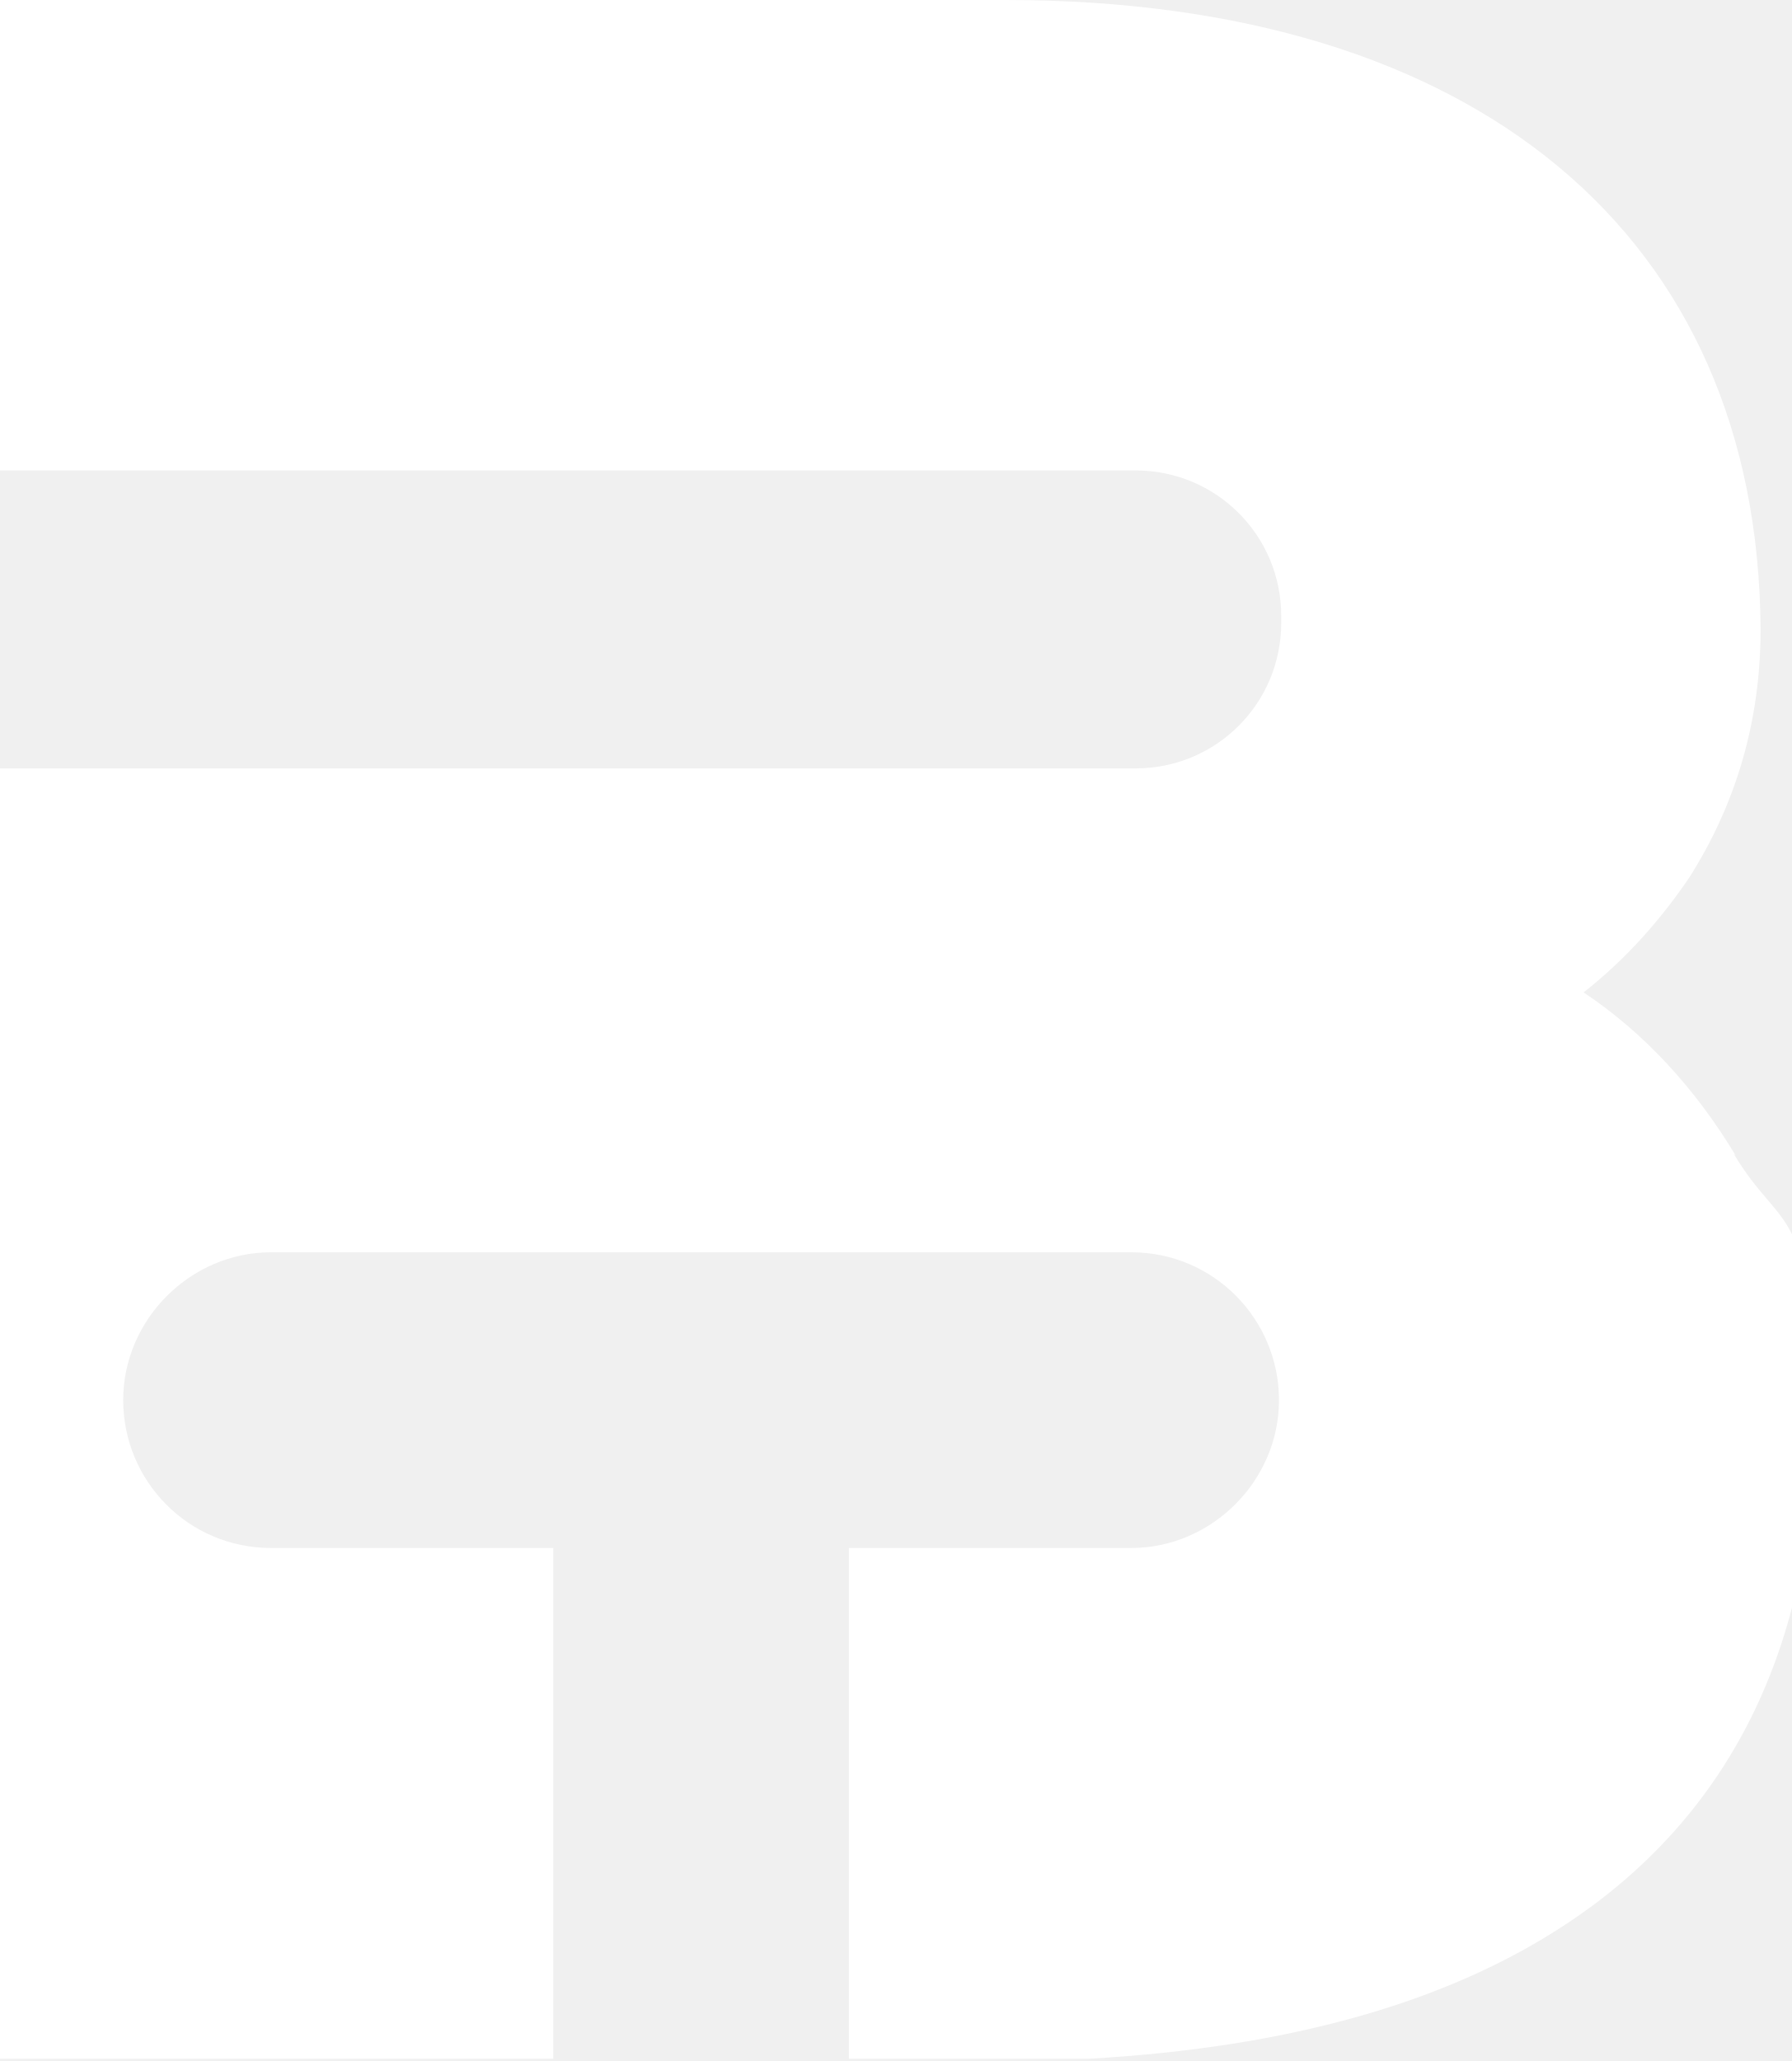
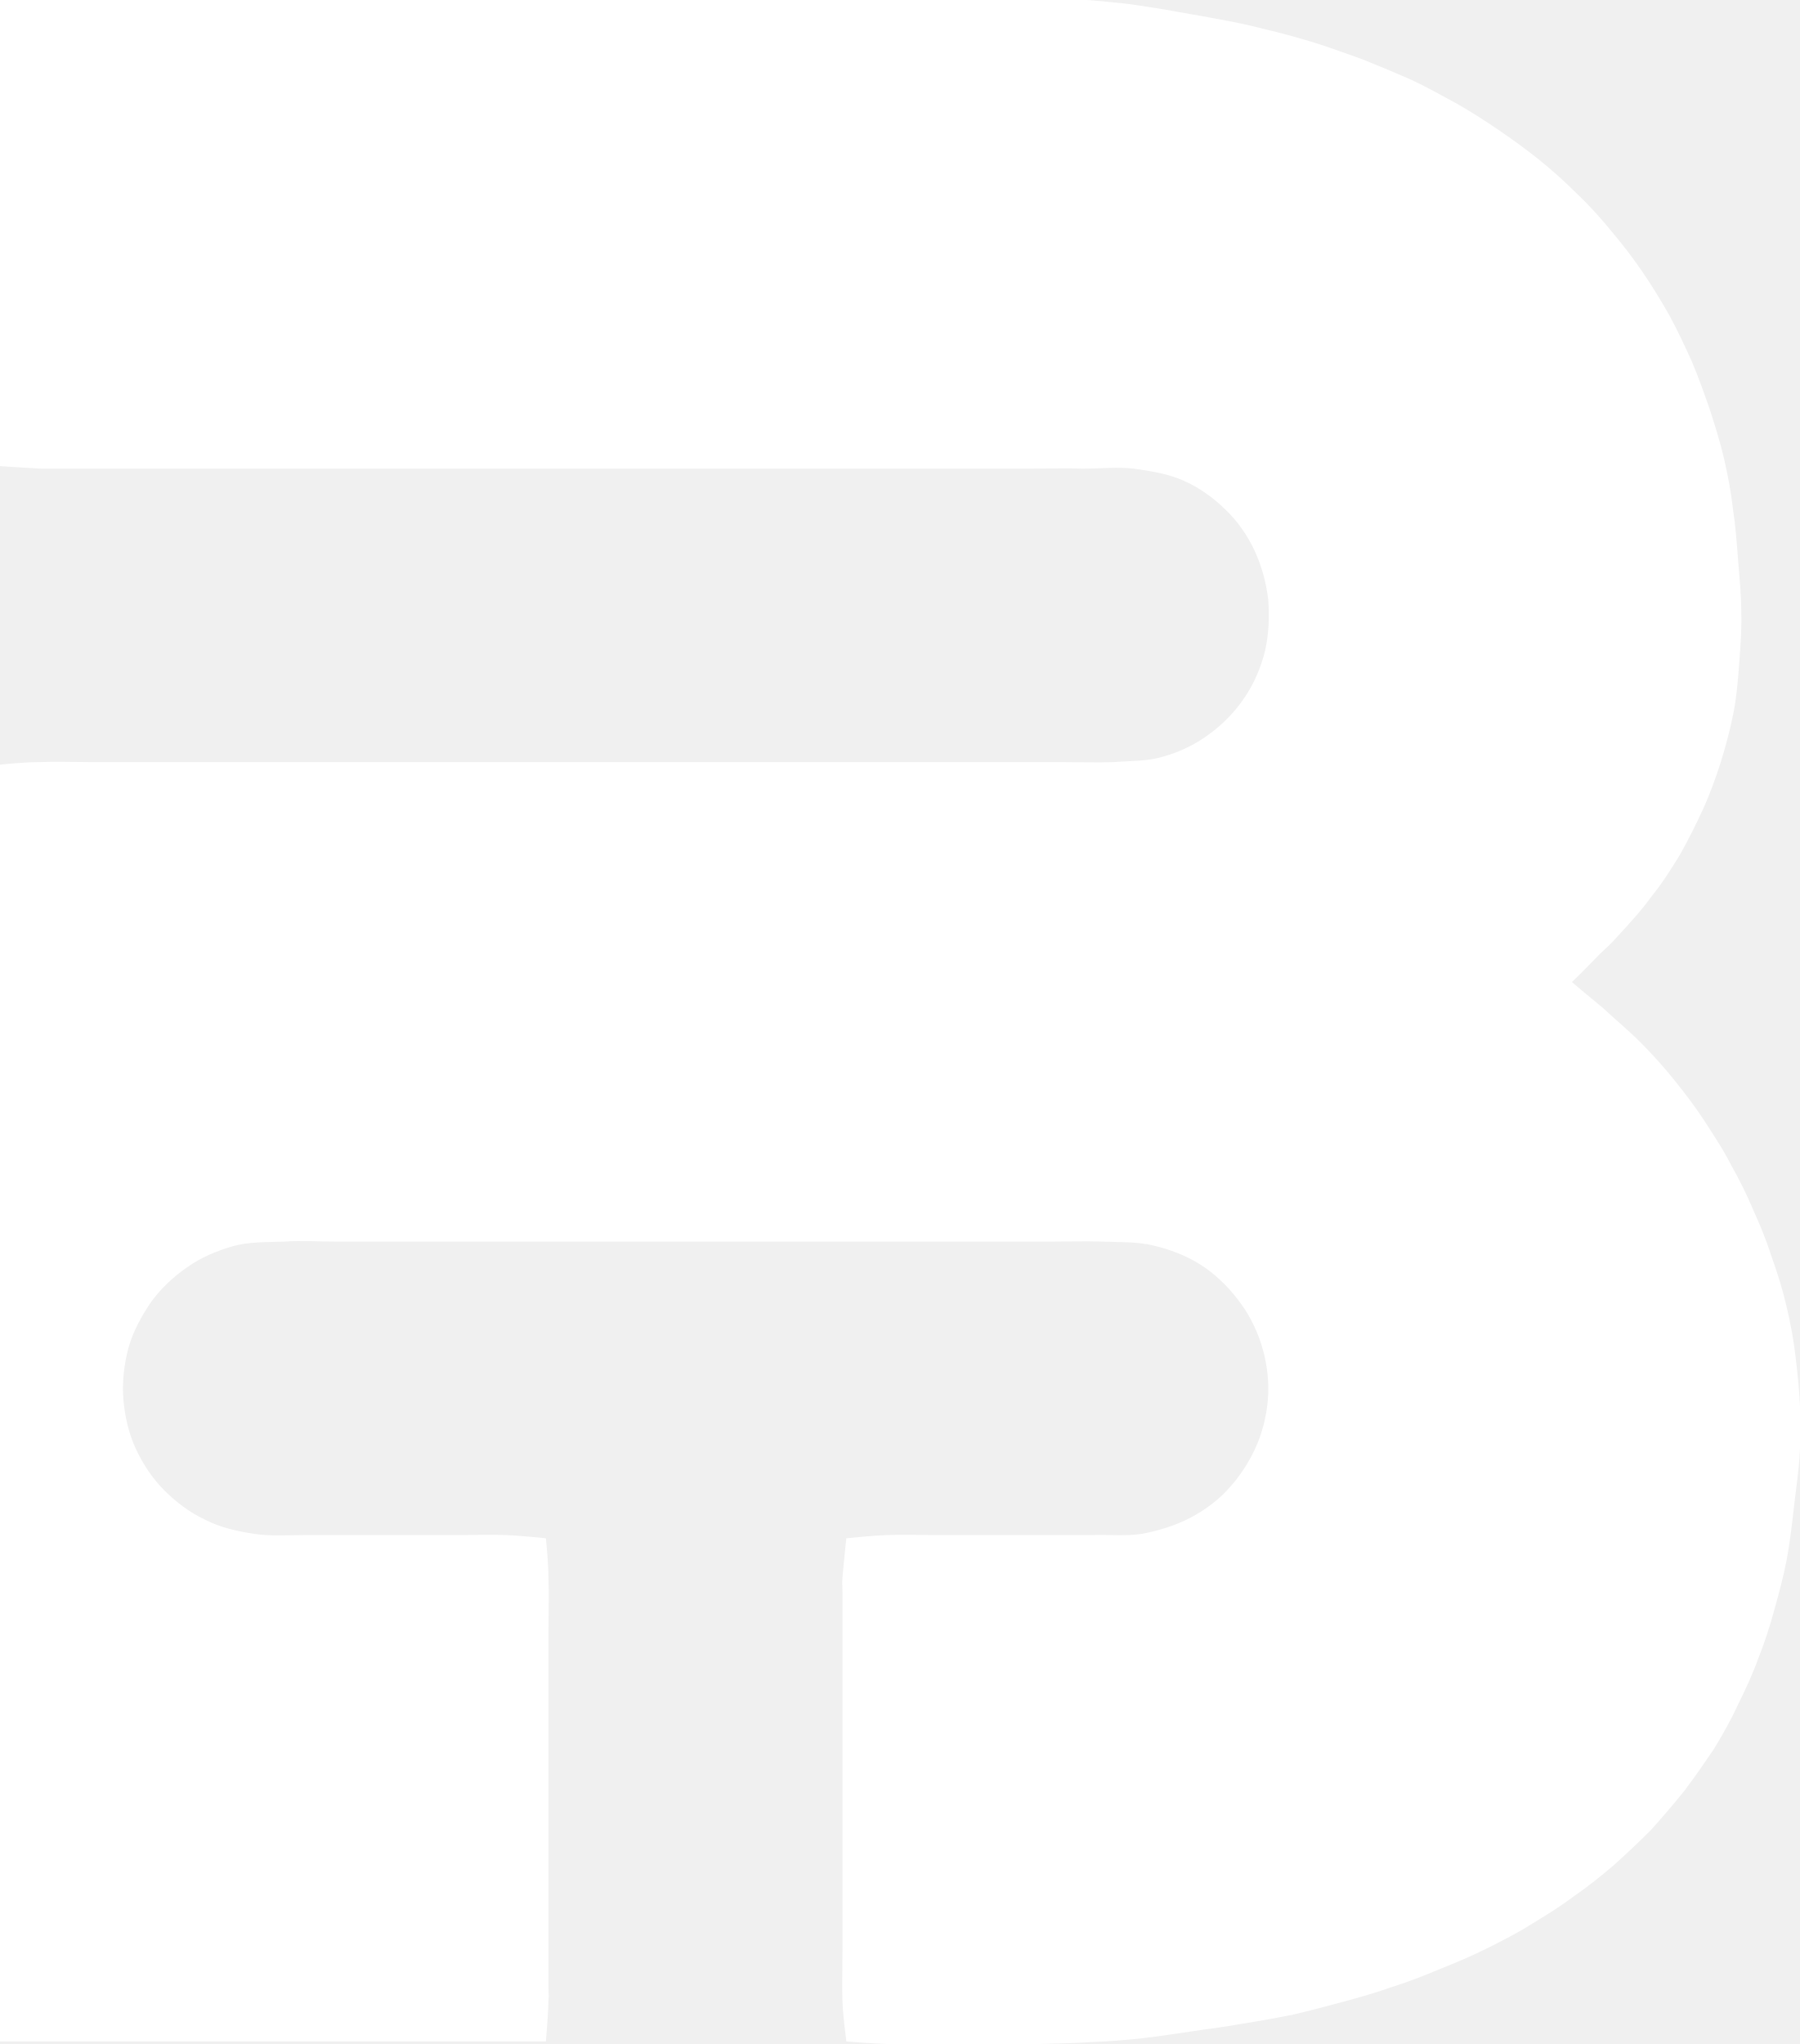
- <svg xmlns="http://www.w3.org/2000/svg" viewBox="0 0 80 92">
-   <path fill="#fff" d="M77.5,51.6c-1.8-3-4.1-5.5-6.8-7.3,1.9-1.5,3.4-3.2,4.7-5.1,2.1-3.3,3.2-7,3.2-11.1C78.5,10.5,65.9,0,44.9,0H0v21h50.7c3.6,0,6.5,2.9,6.5,6.5v.3c0,3.6-2.9,6.5-6.5,6.5H0v57.6h24.7v-22.8h-12.6c-3.7,0-6.6-3-6.6-6.6s3-6.6,6.6-6.6h38.4c3.7,0,6.6,3,6.6,6.6s-3,6.6-6.6,6.6h-12.6v22.8h10.7c8.9-.5,16-2.5,21.3-6,7.3-4.8,11.1-12.4,11.1-22.4s-1.4-8.3-3.6-12Z" />
+ <svg xmlns="http://www.w3.org/2000/svg" viewBox="0 0 281.5 319.7">
+   <path fill="#fff" d="M132.4,319.3C132.3,318.3 131.9,315.6 131.8,313.2C131.7,310.9 131.8,307.9 131.8,305.2C131.8,302.5 131.8,299.9 131.8,297.2C131.8,294.5 131.8,291.9 131.8,289.2C131.8,286.5 131.8,283.9 131.8,281.2C131.8,278.5 131.8,275.9 131.8,273.2C131.8,270.5 131.8,267.9 131.8,265.2C131.8,262.5 131.8,259.9 131.8,257.2C131.8,254.5 131.8,250.9 131.8,249.2C131.8,247.4 131.7,248.1 131.8,246.7C131.9,245.3 132.3,241.6 132.4,240.6C133.4,240.5 136.3,240.2 138.7,240.1C141.1,240.0 144.0,240.1 146.7,240.1C149.4,240.1 152.0,240.1 154.7,240.1C157.4,240.1 160.0,240.1 162.7,240.1C165.4,240.1 168.0,240.1 170.7,240.1C173.4,240.0 176.1,240.3 178.7,239.9C181.3,239.4 183.9,238.6 186.2,237.4C188.5,236.2 190.8,234.5 192.5,232.5C194.2,230.6 195.7,228.2 196.7,225.8C197.7,223.4 198.3,220.6 198.4,218.0C198.5,215.4 198.1,212.7 197.3,210.2C196.5,207.7 195.2,205.2 193.6,203.2C192.0,201.1 190.0,199.2 187.8,197.8C185.6,196.4 183.0,195.4 180.4,194.8C177.9,194.2 175.1,194.3 172.5,194.2C169.8,194.1 167.1,194.2 164.5,194.2C161.8,194.2 159.1,194.2 156.5,194.2C153.8,194.2 151.1,194.2 148.5,194.2C145.8,194.2 143.1,194.2 140.5,194.2C137.8,194.2 135.1,194.2 132.5,194.2C129.8,194.2 127.1,194.2 124.5,194.2C121.8,194.2 119.1,194.2 116.5,194.2C113.8,194.2 111.1,194.2 108.5,194.2C105.8,194.2 103.1,194.2 100.5,194.2C97.8,194.2 95.1,194.2 92.5,194.2C89.8,194.2 87.1,194.2 84.5,194.2C81.8,194.2 79.1,194.2 76.5,194.2C73.8,194.2 71.1,194.2 68.5,194.2C65.8,194.2 63.1,194.2 60.5,194.2C57.8,194.2 55.1,194.2 52.5,194.2C49.8,194.2 47.1,194.0 44.5,194.2C41.8,194.3 39.0,194.2 36.5,194.9C34.0,195.6 31.4,196.7 29.3,198.2C27.1,199.7 25.1,201.6 23.6,203.7C22.1,205.9 20.8,208.3 20.1,210.8C19.4,213.4 19.1,216.2 19.3,218.8C19.5,221.4 20.1,224.1 21.2,226.5C22.3,228.9 23.8,231.2 25.7,233.1C27.5,234.9 29.7,236.6 32.1,237.7C34.4,238.9 37.1,239.5 39.7,239.9C42.3,240.3 45.0,240.1 47.7,240.1C50.4,240.1 53.0,240.1 55.7,240.1C58.4,240.1 61.0,240.1 63.7,240.1C66.4,240.1 69.1,240.1 71.7,240.1C74.3,240.1 76.9,240.0 79.2,240.1C81.5,240.2 84.4,240.5 85.4,240.6C85.5,241.7 85.8,244.6 85.8,246.9C85.9,249.3 85.8,252.3 85.8,254.9C85.8,257.6 85.8,260.3 85.8,262.9C85.8,265.6 85.8,268.3 85.8,270.9C85.8,273.6 85.8,276.3 85.8,278.9C85.8,281.6 85.8,284.3 85.8,286.9C85.8,289.6 85.8,292.3 85.8,294.9C85.8,297.6 85.8,300.3 85.8,302.9C85.8,305.6 85.8,309.3 85.8,310.9C85.8,312.6 85.9,311.5 85.8,312.9C85.8,314.3 85.5,318.2 85.4,319.3L0.0,319.3C-0.1,318.2 -0.3,315.4 -0.4,313.0C-0.5,310.6 -0.4,307.6 -0.4,305.0C-0.4,302.3 -0.4,299.6 -0.4,297.0C-0.4,294.3 -0.4,291.6 -0.4,289.0C-0.4,286.3 -0.4,283.6 -0.4,281.0C-0.4,278.3 -0.4,275.6 -0.4,273.0C-0.4,270.3 -0.4,267.6 -0.4,265.0C-0.4,262.3 -0.4,259.6 -0.4,257.0C-0.4,254.3 -0.4,251.6 -0.4,249.0C-0.4,246.3 -0.4,243.6 -0.4,241.0C-0.4,238.3 -0.4,235.6 -0.4,233.0C-0.4,230.3 -0.4,227.6 -0.4,225.0C-0.4,222.3 -0.4,219.6 -0.4,217.0C-0.4,214.3 -0.4,211.6 -0.4,209.0C-0.4,206.3 -0.4,203.6 -0.4,201.0C-0.4,198.3 -0.4,195.6 -0.4,193.0C-0.4,190.3 -0.4,187.6 -0.4,185.0C-0.4,182.3 -0.4,179.6 -0.4,177.0C-0.4,174.3 -0.4,171.6 -0.4,169.0C-0.4,166.3 -0.4,163.6 -0.4,161.0C-0.4,158.3 -0.4,155.6 -0.4,153.0C-0.4,150.3 -0.4,147.6 -0.4,145.0C-0.4,142.3 -0.4,139.6 -0.4,137.0C-0.4,134.3 -0.4,130.8 -0.4,129.0C-0.4,127.1 -0.5,127.5 -0.4,126.0C-0.3,124.4 -0.1,120.7 0.0,119.6C1.0,119.5 3.8,119.2 6.2,119.2C8.6,119.1 11.5,119.2 14.2,119.2C16.9,119.2 19.5,119.2 22.2,119.2C24.9,119.2 27.5,119.2 30.2,119.2C32.9,119.2 35.5,119.2 38.2,119.2C40.9,119.2 43.5,119.2 46.2,119.2C48.9,119.2 51.5,119.2 54.2,119.2C56.9,119.2 59.5,119.2 62.2,119.2C64.9,119.2 67.5,119.2 70.2,119.2C72.9,119.2 75.5,119.2 78.2,119.2C80.9,119.2 83.5,119.2 86.2,119.2C88.9,119.2 91.5,119.2 94.2,119.2C96.9,119.2 99.5,119.2 102.2,119.2C104.9,119.2 107.5,119.2 110.2,119.2C112.9,119.2 115.5,119.2 118.2,119.2C120.9,119.2 123.5,119.2 126.2,119.2C128.9,119.2 131.5,119.2 134.2,119.2C136.9,119.2 139.5,119.2 142.2,119.2C144.9,119.2 147.5,119.2 150.2,119.2C152.9,119.2 155.5,119.2 158.2,119.2C160.9,119.2 163.5,119.2 166.2,119.2C168.9,119.2 171.6,119.3 174.2,119.2C176.8,119.0 179.6,119.1 182.1,118.3C184.6,117.6 187.1,116.4 189.2,114.8C191.3,113.3 193.3,111.2 194.7,109.1C196.2,106.9 197.3,104.3 197.9,101.8C198.5,99.2 198.6,96.4 198.4,93.8C198.1,91.2 197.4,88.6 196.3,86.2C195.2,83.8 193.6,81.5 191.7,79.7C189.9,77.9 187.5,76.2 185.2,75.2C182.8,74.1 180.1,73.7 177.4,73.3C174.8,73.0 172.1,73.3 169.4,73.3C166.8,73.2 164.1,73.3 161.4,73.3C158.8,73.3 156.1,73.3 153.4,73.3C150.8,73.3 148.1,73.3 145.4,73.3C142.8,73.3 140.1,73.3 137.4,73.3C134.8,73.3 132.1,73.3 129.4,73.3C126.8,73.3 124.1,73.3 121.4,73.3C118.8,73.3 116.1,73.3 113.4,73.3C110.8,73.3 108.1,73.3 105.4,73.3C102.8,73.3 100.1,73.3 97.4,73.3C94.8,73.3 92.1,73.3 89.4,73.3C86.8,73.3 84.1,73.3 81.4,73.3C78.8,73.3 76.1,73.3 73.4,73.3C70.8,73.3 68.1,73.3 65.4,73.3C62.8,73.3 60.1,73.3 57.4,73.3C54.8,73.3 52.1,73.3 49.4,73.3C46.8,73.3 44.1,73.3 41.4,73.3C38.8,73.3 36.1,73.3 33.4,73.3C30.8,73.3 28.1,73.3 25.4,73.3C22.8,73.3 20.1,73.3 17.4,73.3C14.8,73.3 11.3,73.3 9.4,73.3C7.6,73.3 8.0,73.3 6.4,73.3C4.9,73.2 1.1,73.0 0.0,72.9C-0.1,71.9 -0.3,69.1 -0.4,66.7C-0.5,64.4 -0.4,61.4 -0.4,58.7C-0.4,56.1 -0.4,53.4 -0.4,50.7C-0.4,48.1 -0.4,45.4 -0.4,42.7C-0.4,40.1 -0.4,37.4 -0.4,34.7C-0.4,32.1 -0.4,29.4 -0.4,26.7C-0.4,24.1 -0.4,21.4 -0.4,18.7C-0.4,16.1 -0.4,12.8 -0.4,10.7C-0.4,8.6 -0.5,8.0 -0.4,6.2C-0.3,4.4 -0.1,1.0 0.0,0.0C1.1,-0.0 4.0,-0.2 6.4,-0.3C8.8,-0.3 11.7,-0.3 14.4,-0.3C17.0,-0.3 19.7,-0.3 22.4,-0.3C25.0,-0.3 27.7,-0.3 30.4,-0.3C33.0,-0.3 35.7,-0.3 38.4,-0.3C41.0,-0.3 43.7,-0.3 46.4,-0.3C49.0,-0.3 51.7,-0.3 54.4,-0.3C57.0,-0.3 59.7,-0.3 62.4,-0.3C65.0,-0.3 67.7,-0.3 70.4,-0.3C73.0,-0.3 75.7,-0.3 78.4,-0.3C81.0,-0.3 83.7,-0.3 86.4,-0.3C89.0,-0.3 91.7,-0.3 94.4,-0.3C97.1,-0.3 99.7,-0.3 102.4,-0.3C105.1,-0.3 107.7,-0.3 110.4,-0.3C113.1,-0.3 115.7,-0.3 118.4,-0.3C121.1,-0.3 123.7,-0.3 126.4,-0.3C129.1,-0.3 131.7,-0.3 134.4,-0.3C137.1,-0.3 139.7,-0.3 142.4,-0.3C145.1,-0.3 147.7,-0.3 150.4,-0.3C153.1,-0.3 155.7,-0.3 158.4,-0.3C161.1,-0.3 163.7,-0.3 166.4,-0.2C169.1,-0.1 171.7,0.1 174.4,0.4C177.0,0.6 179.6,1.1 182.3,1.5C184.9,2.0 187.5,2.4 190.1,2.9C192.8,3.4 195.4,3.9 198.0,4.6C200.6,5.2 203.1,5.9 205.7,6.7C208.2,7.5 210.7,8.4 213.2,9.3C215.7,10.3 218.1,11.3 220.6,12.4C223.0,13.5 225.3,14.8 227.7,16.1C230.0,17.4 232.2,18.8 234.4,20.3C236.6,21.8 238.8,23.4 240.8,25.0C242.9,26.7 244.9,28.5 246.8,30.4C248.7,32.2 250.5,34.2 252.2,36.3C253.9,38.3 255.5,40.4 257.0,42.6C258.5,44.8 259.9,47.1 261.2,49.4C262.5,51.8 263.6,54.2 264.7,56.6C265.7,59.0 266.6,61.5 267.5,64.1C268.3,66.6 269.1,69.1 269.7,71.7C270.3,74.3 270.8,76.9 271.1,79.6C271.5,82.2 271.7,84.9 271.9,87.5C272.1,90.2 272.4,92.9 272.4,95.5C272.5,98.2 272.3,100.8 272.1,103.5C271.9,106.2 271.7,108.8 271.2,111.4C270.7,114.0 270.0,116.6 269.2,119.2C268.4,121.7 267.5,124.2 266.4,126.6C265.3,129.0 264.1,131.4 262.8,133.7C261.4,136.0 260.0,138.2 258.3,140.3C256.8,142.4 254.5,144.9 253.1,146.4C251.8,147.9 251.5,148.0 250.3,149.2C249.1,150.4 246.7,152.9 245.9,153.6C246.7,154.3 248.9,156.1 250.7,157.6C252.4,159.2 254.7,161.1 256.6,163.0C258.5,164.9 260.3,166.9 261.9,168.9C263.6,171.0 265.2,173.1 266.7,175.4C268.1,177.6 269.6,179.8 270.8,182.2C272.1,184.5 273.3,186.9 274.3,189.3C275.4,191.7 276.4,194.2 277.2,196.7C278.1,199.2 278.9,201.8 279.5,204.4C280.1,206.9 280.6,209.6 280.9,212.2C281.2,214.8 281.5,217.5 281.6,220.2C281.7,222.8 281.7,225.5 281.5,228.2C281.3,230.8 280.9,233.4 280.6,236.1C280.3,238.7 280.0,241.4 279.5,244.0C279.0,246.6 278.3,249.2 277.6,251.7C276.9,254.3 276.1,256.8 275.1,259.3C274.2,261.8 273.1,264.2 271.9,266.6C270.8,269.0 269.5,271.3 268.1,273.6C266.6,275.8 265.1,278.0 263.5,280.1C261.8,282.2 260.1,284.2 258.3,286.2C256.4,288.1 254.5,289.9 252.5,291.7C250.5,293.4 248.4,295.1 246.2,296.6C244.1,298.2 241.8,299.6 239.5,301.0C237.3,302.4 234.9,303.6 232.5,304.8C230.1,306.0 227.7,307.0 225.2,308.0C222.8,309.0 220.3,310.0 217.7,310.8C215.2,311.7 212.7,312.4 210.1,313.1C207.5,313.8 204.9,314.5 202.3,315.1C199.8,315.6 197.1,316.1 194.5,316.5C191.9,317.0 189.2,317.3 186.6,317.7C183.9,318.1 181.3,318.5 178.7,318.8C176.0,319.1 173.3,319.3 170.7,319.4C168.0,319.6 165.4,319.6 162.7,319.7C160.0,319.7 157.4,319.7 154.7,319.7C152.0,319.7 149.4,319.7 146.7,319.7C144.0,319.7 141.1,319.7 138.7,319.7C136.3,319.6 133.4,319.4 132.4,319.3Z" />
</svg>
